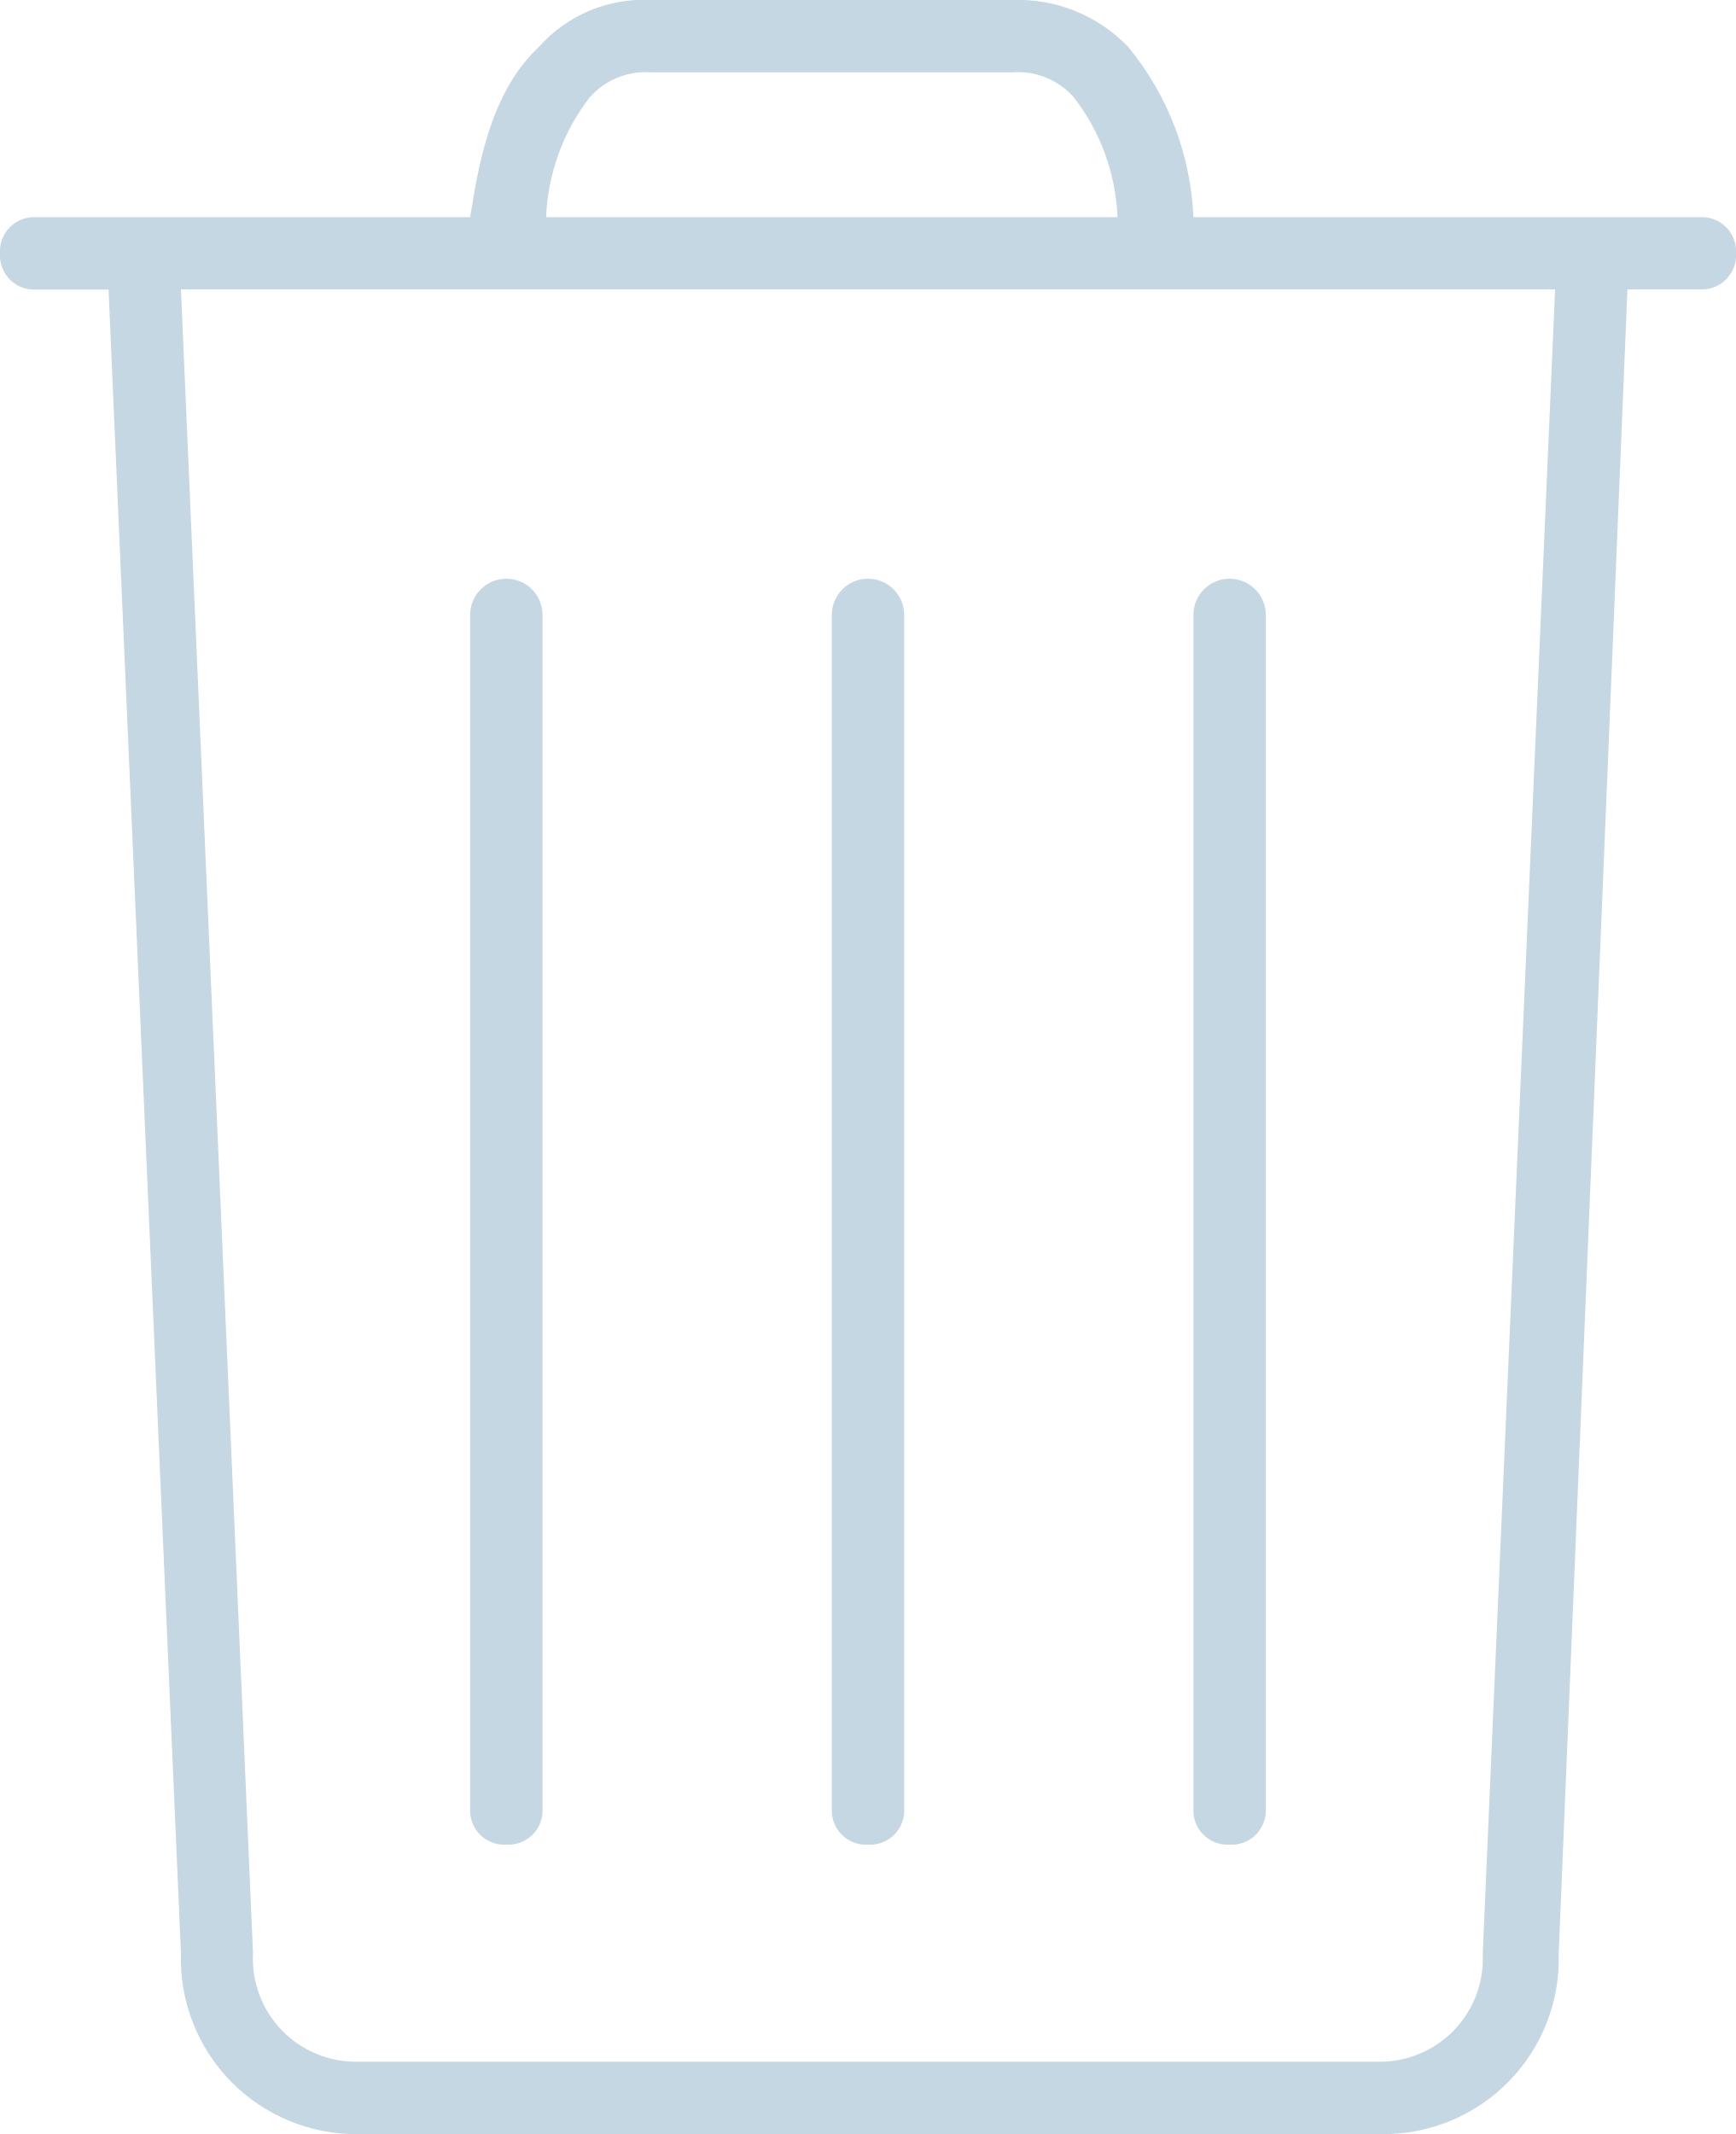
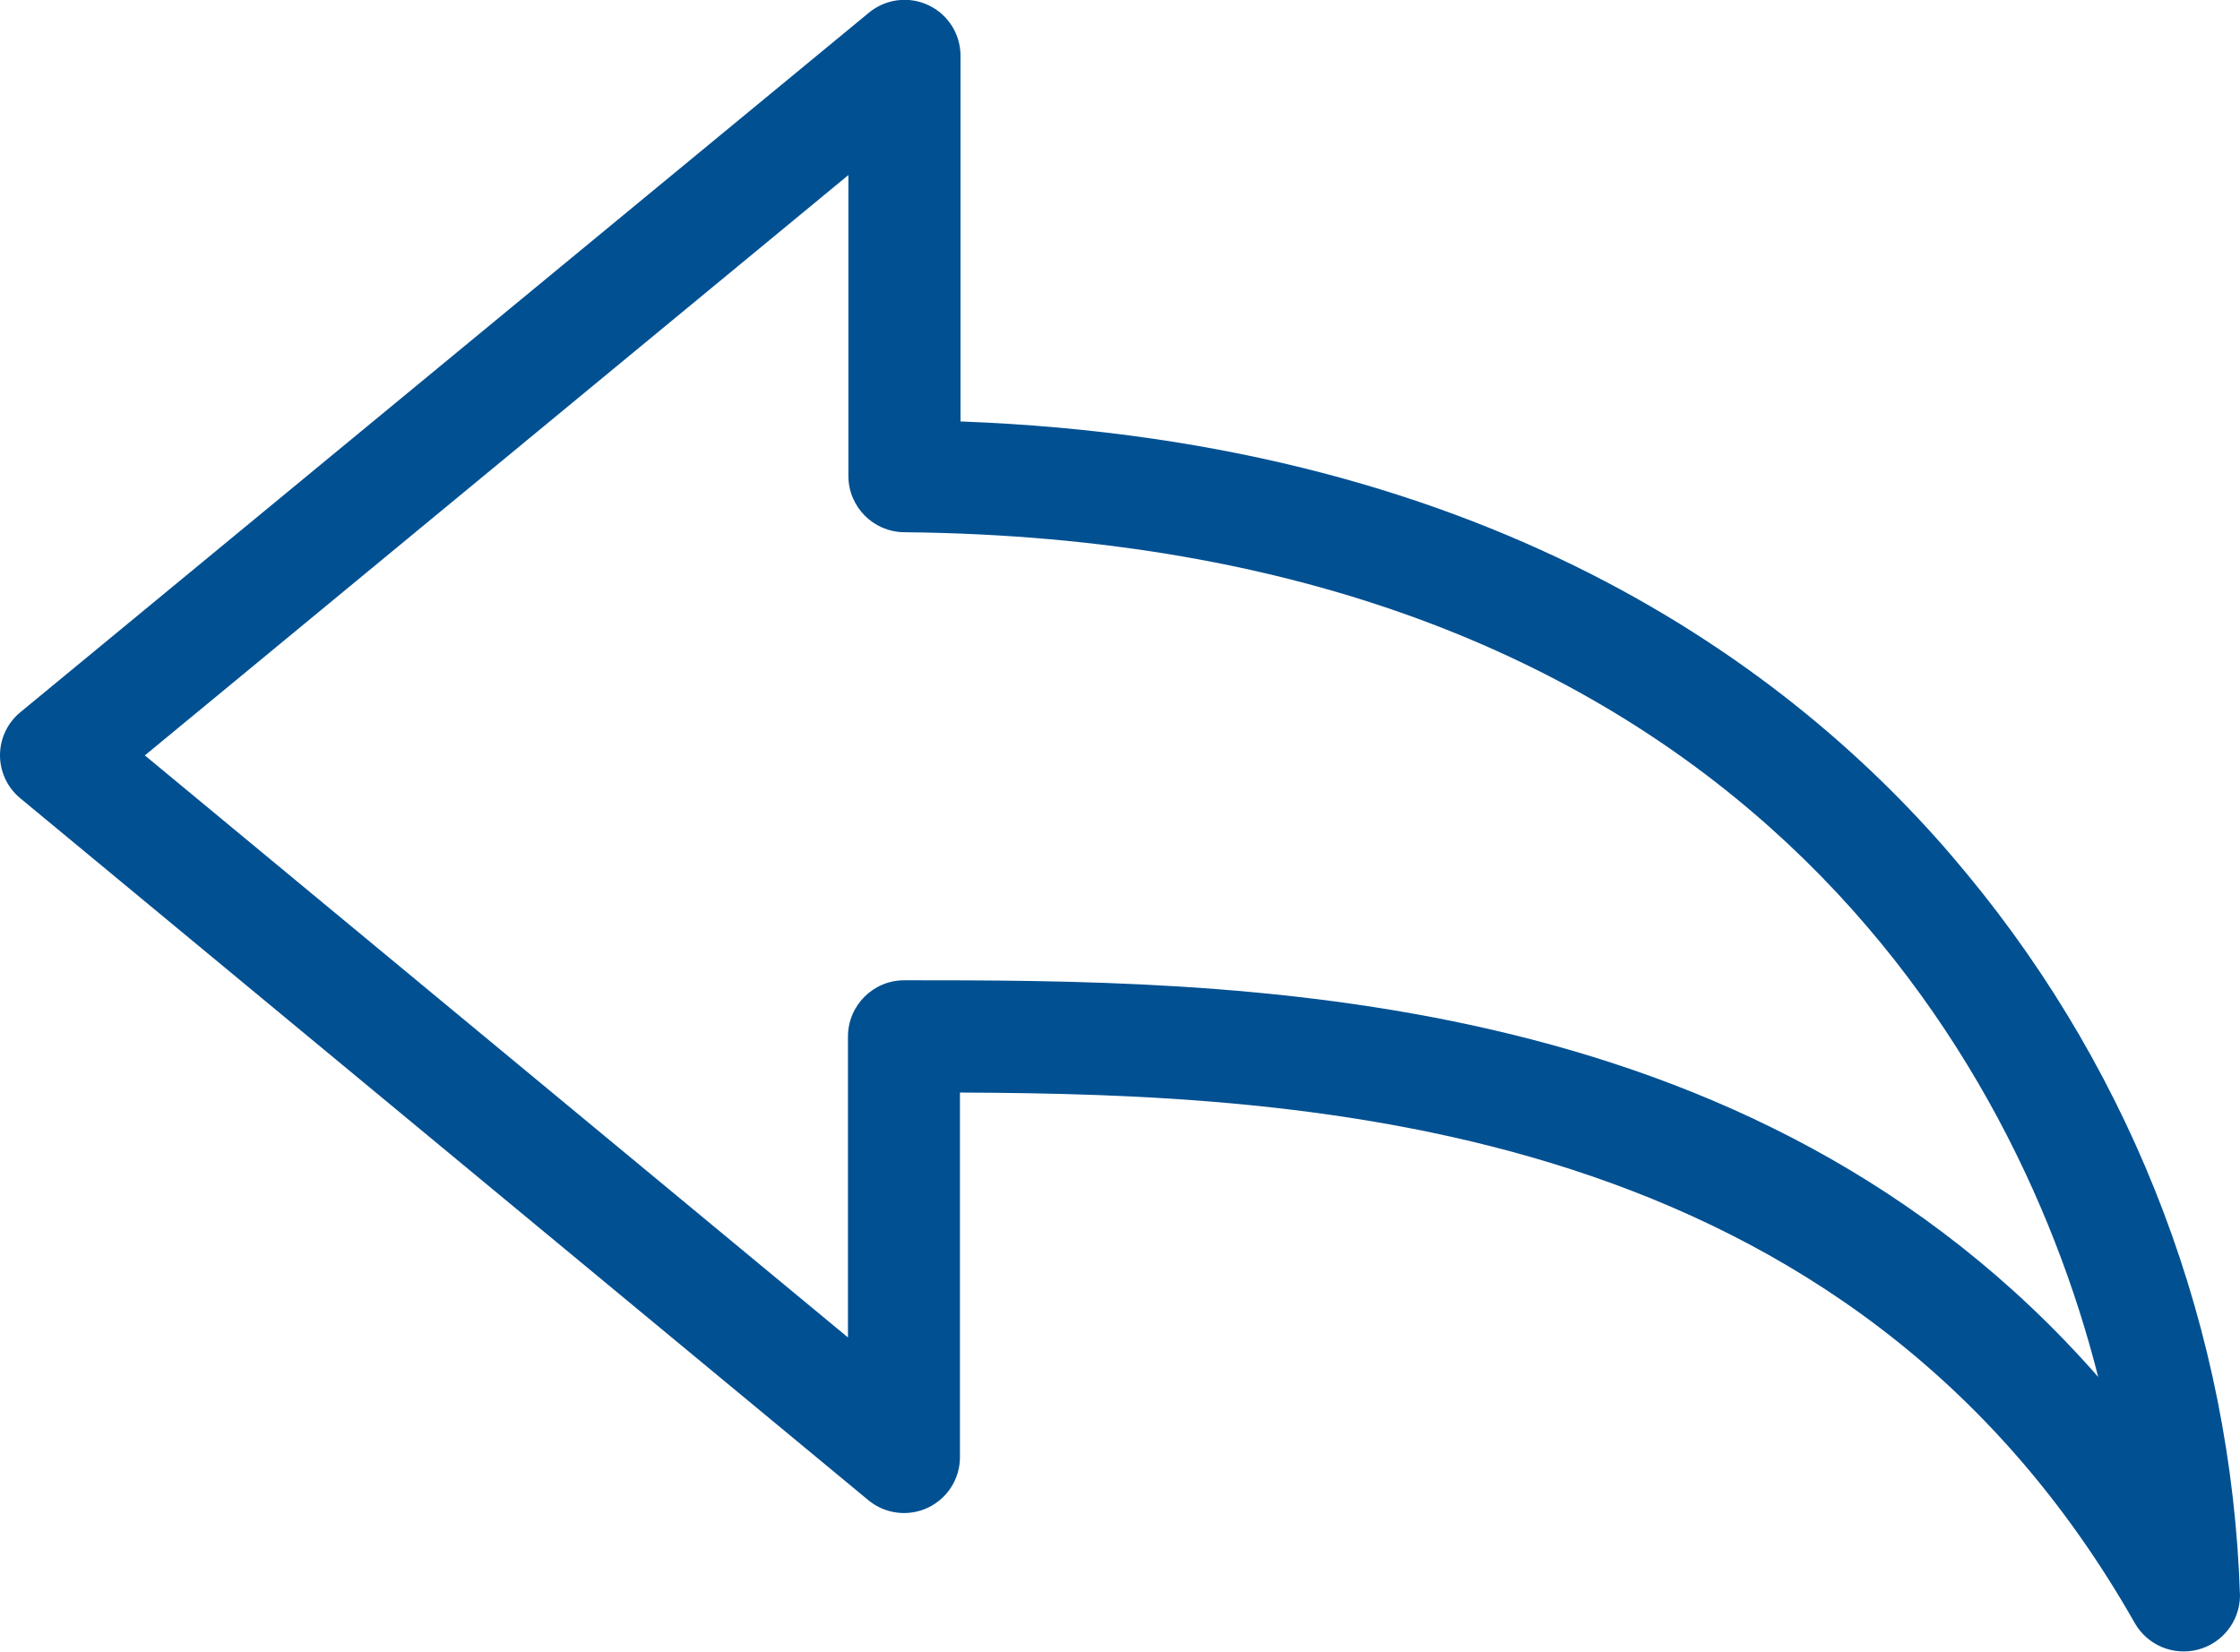
- <svg xmlns="http://www.w3.org/2000/svg" id="Group_1815" data-name="Group 1815" viewBox="0 0 43.17 53.063">
+ <svg xmlns="http://www.w3.org/2000/svg" viewBox="0 0 51.702 38.13">
  <defs>
    <style>
      .cls-1 {
-         fill: #c5d7e2;
+         fill: #005092;
      }
    </style>
  </defs>
-   <path id="Path_339" data-name="Path 339" class="cls-1" d="M23.9,47.478a.85.85,0,0,0,.9-.9V16.9a.9.9,0,1,0-1.8,0V46.579A.85.85,0,0,0,23.9,47.478Z" transform="translate(-2.314 -1.61)" />
-   <path id="Path_340" data-name="Path 340" class="cls-1" d="M13.9,47.478a.85.85,0,0,0,.9-.9V16.9a.9.9,0,1,0-1.8,0V46.579A.85.85,0,0,0,13.9,47.478Z" transform="translate(-1.308 -1.61)" />
-   <path id="Path_341" data-name="Path 341" class="cls-1" d="M33.9,47.478a.85.85,0,0,0,.9-.9V16.9a.9.9,0,1,0-1.8,0V46.579A.85.85,0,0,0,33.9,47.478Z" transform="translate(-3.321 -1.61)" />
-   <path id="Path_342" data-name="Path 342" class="cls-1" d="M42.271,5.4H29.679A7.142,7.142,0,0,0,28.06,1.169,3.8,3.8,0,0,0,25.182,0H16.189A3.481,3.481,0,0,0,13.4,1.169C12.142,2.338,11.872,4.317,11.692,5.4H.9a.85.85,0,0,0-.9.9.85.85,0,0,0,.9.9H2.7L4.5,48.566a4.359,4.359,0,0,0,4.407,4.5H34.356a4.359,4.359,0,0,0,4.407-4.5L40.472,7.195h1.8a.85.85,0,0,0,.9-.9A.85.85,0,0,0,42.271,5.4ZM14.66,2.428a1.853,1.853,0,0,1,1.529-.63h8.994a1.853,1.853,0,0,1,1.529.63A5.212,5.212,0,0,1,27.791,5.4H13.581A5.212,5.212,0,0,1,14.66,2.428ZM36.874,48.566a2.564,2.564,0,0,1-2.608,2.7H8.9a2.564,2.564,0,0,1-2.608-2.7L4.5,7.195H38.673Z" transform="translate(0 0)" />
+   <g id="Group_1911" data-name="Group 1911" transform="translate(0 -0.009)">
+     <path id="Path_404" data-name="Path 404" class="cls-1" d="M45.4,20.184C41.656,15.627,34.6,10.2,22.17,9.738V1.3a1.291,1.291,0,0,0-2.112-1L.476,16.445a1.286,1.286,0,0,0-.013,1.987l19.582,16.21a1.291,1.291,0,0,0,2.112-1V25.23c8.122.033,20.534.634,27.12,12.253a1.3,1.3,0,0,0,2.425-.634A27.507,27.507,0,0,0,45.4,20.184ZM20.872,22.638h0a1.3,1.3,0,0,0-1.3,1.3v6.945L3.343,17.447,19.582,4.05v6.945a1.3,1.3,0,0,0,1.281,1.3c18.61.179,25.546,11.523,27.566,19.5C40.412,22.651,28.409,22.638,20.872,22.638Z" transform="translate(0 0)" />
+   </g>
</svg>
